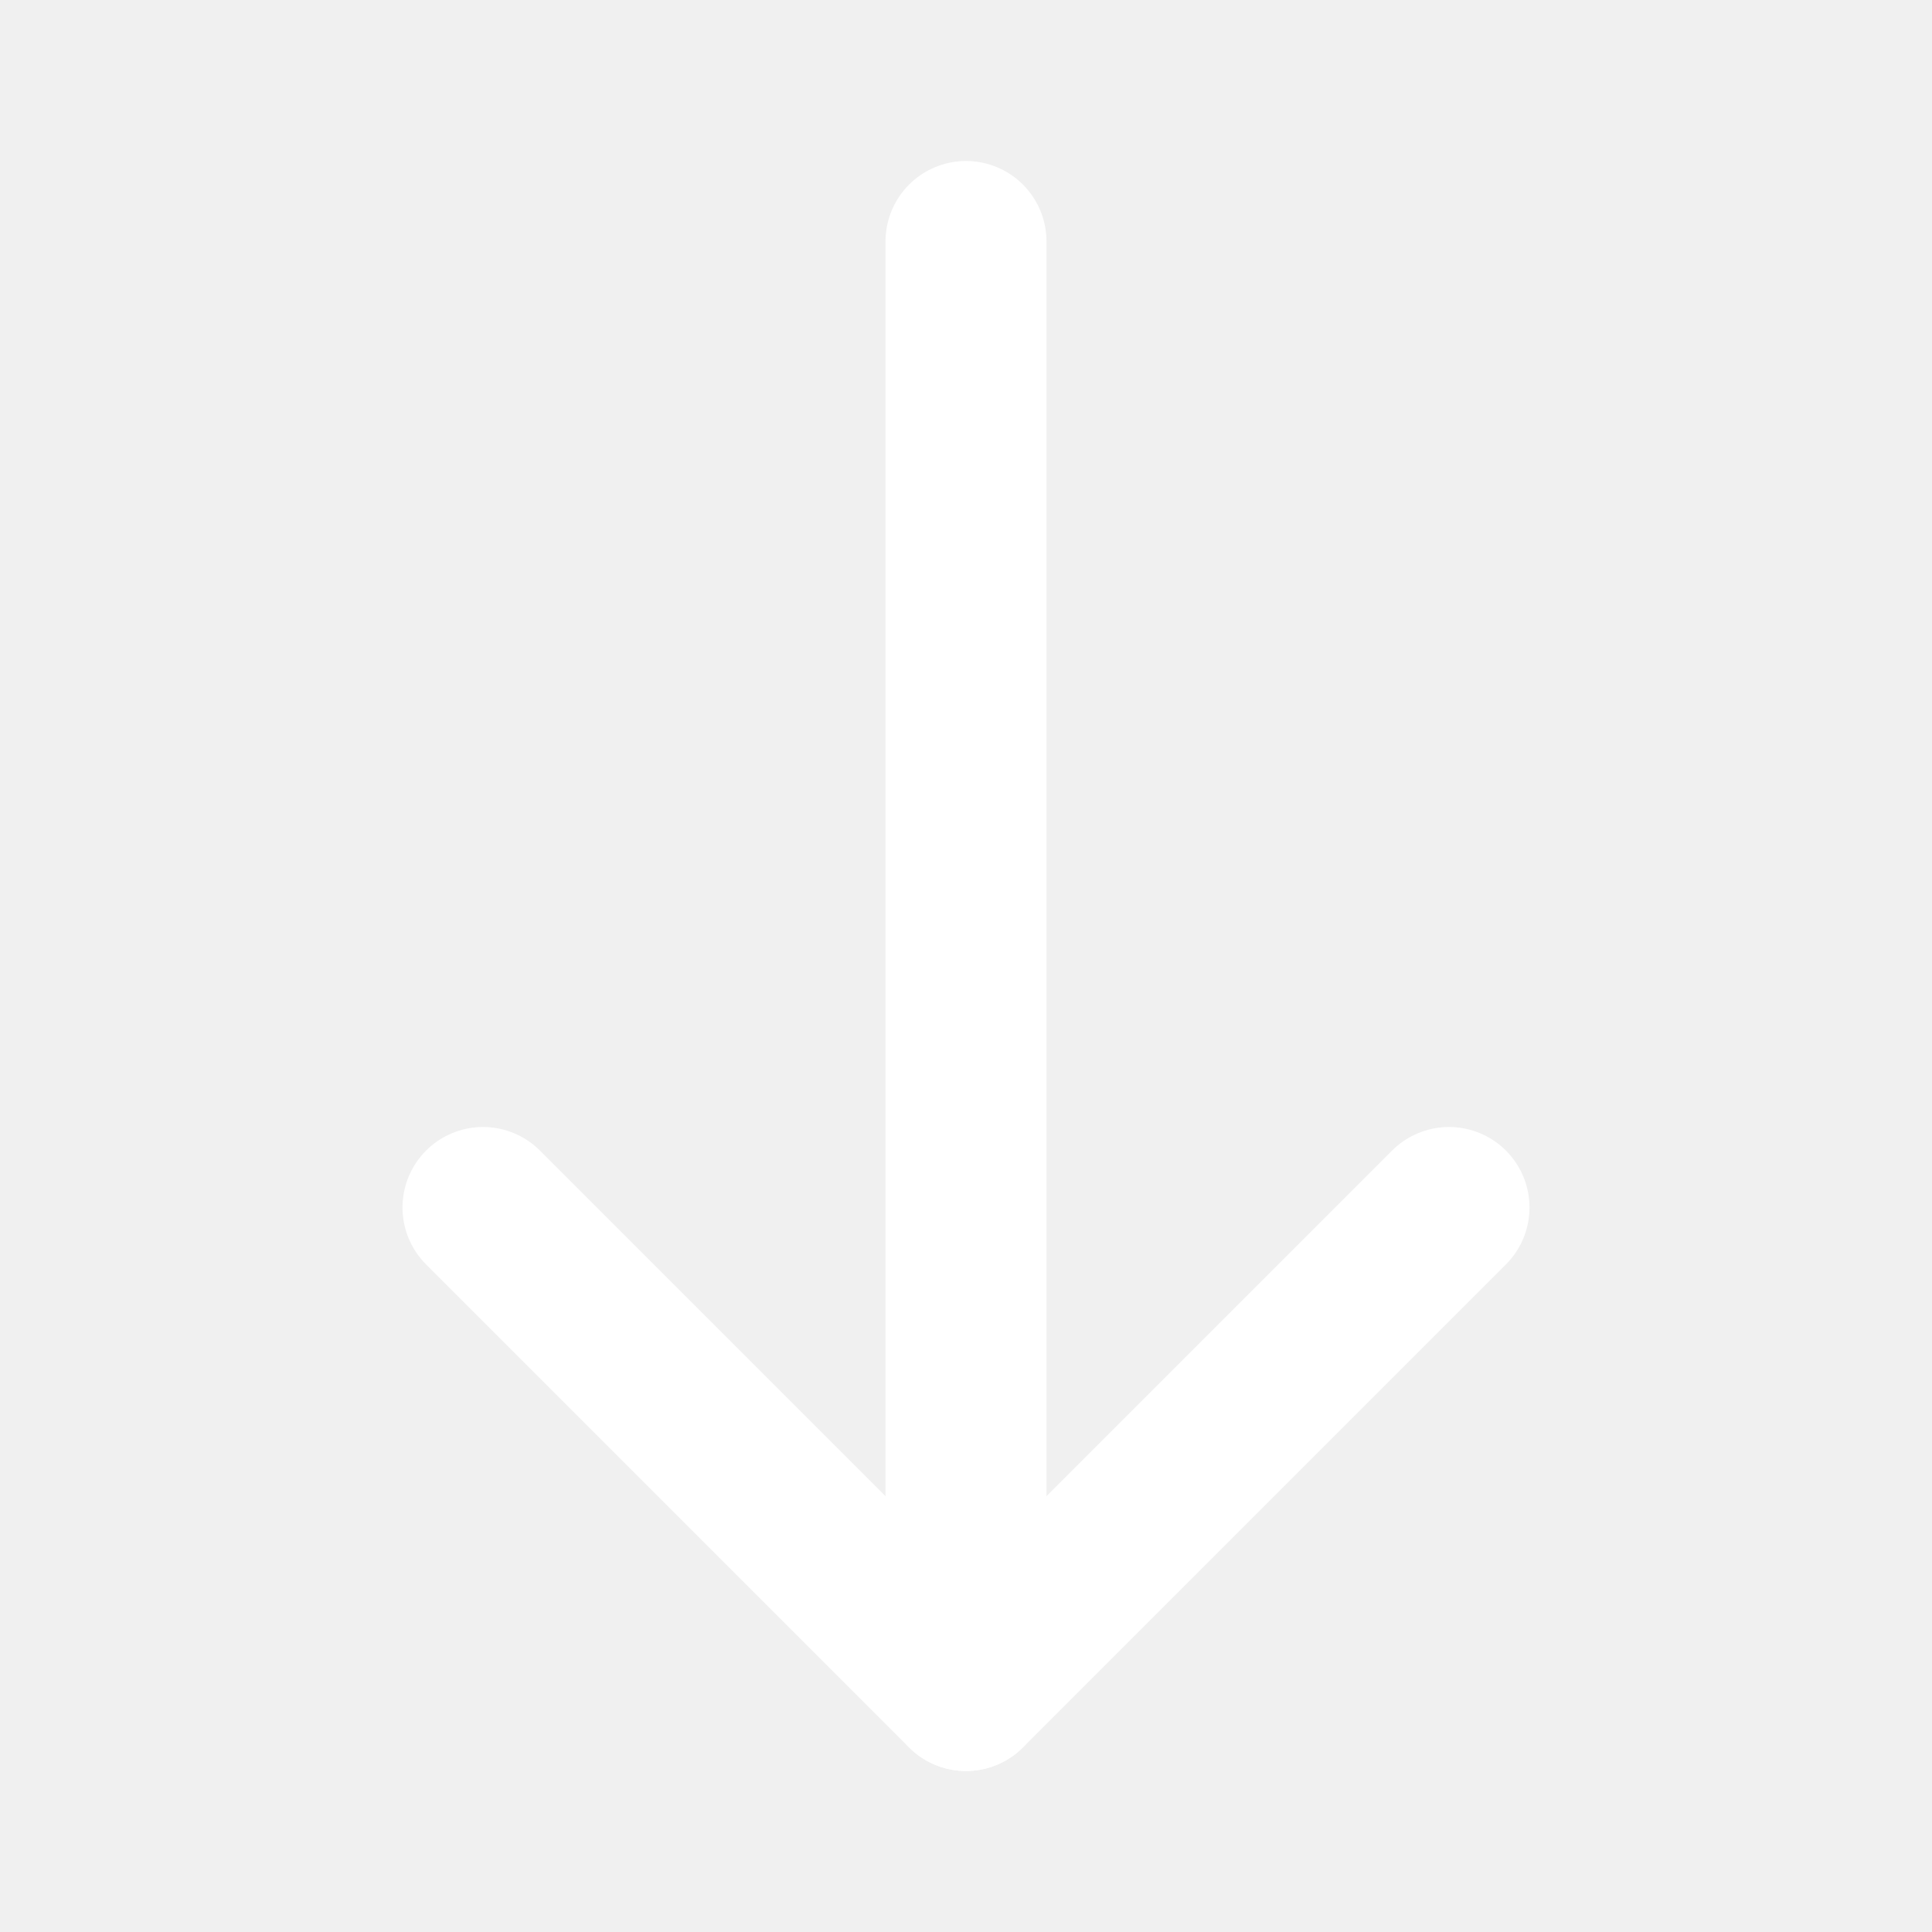
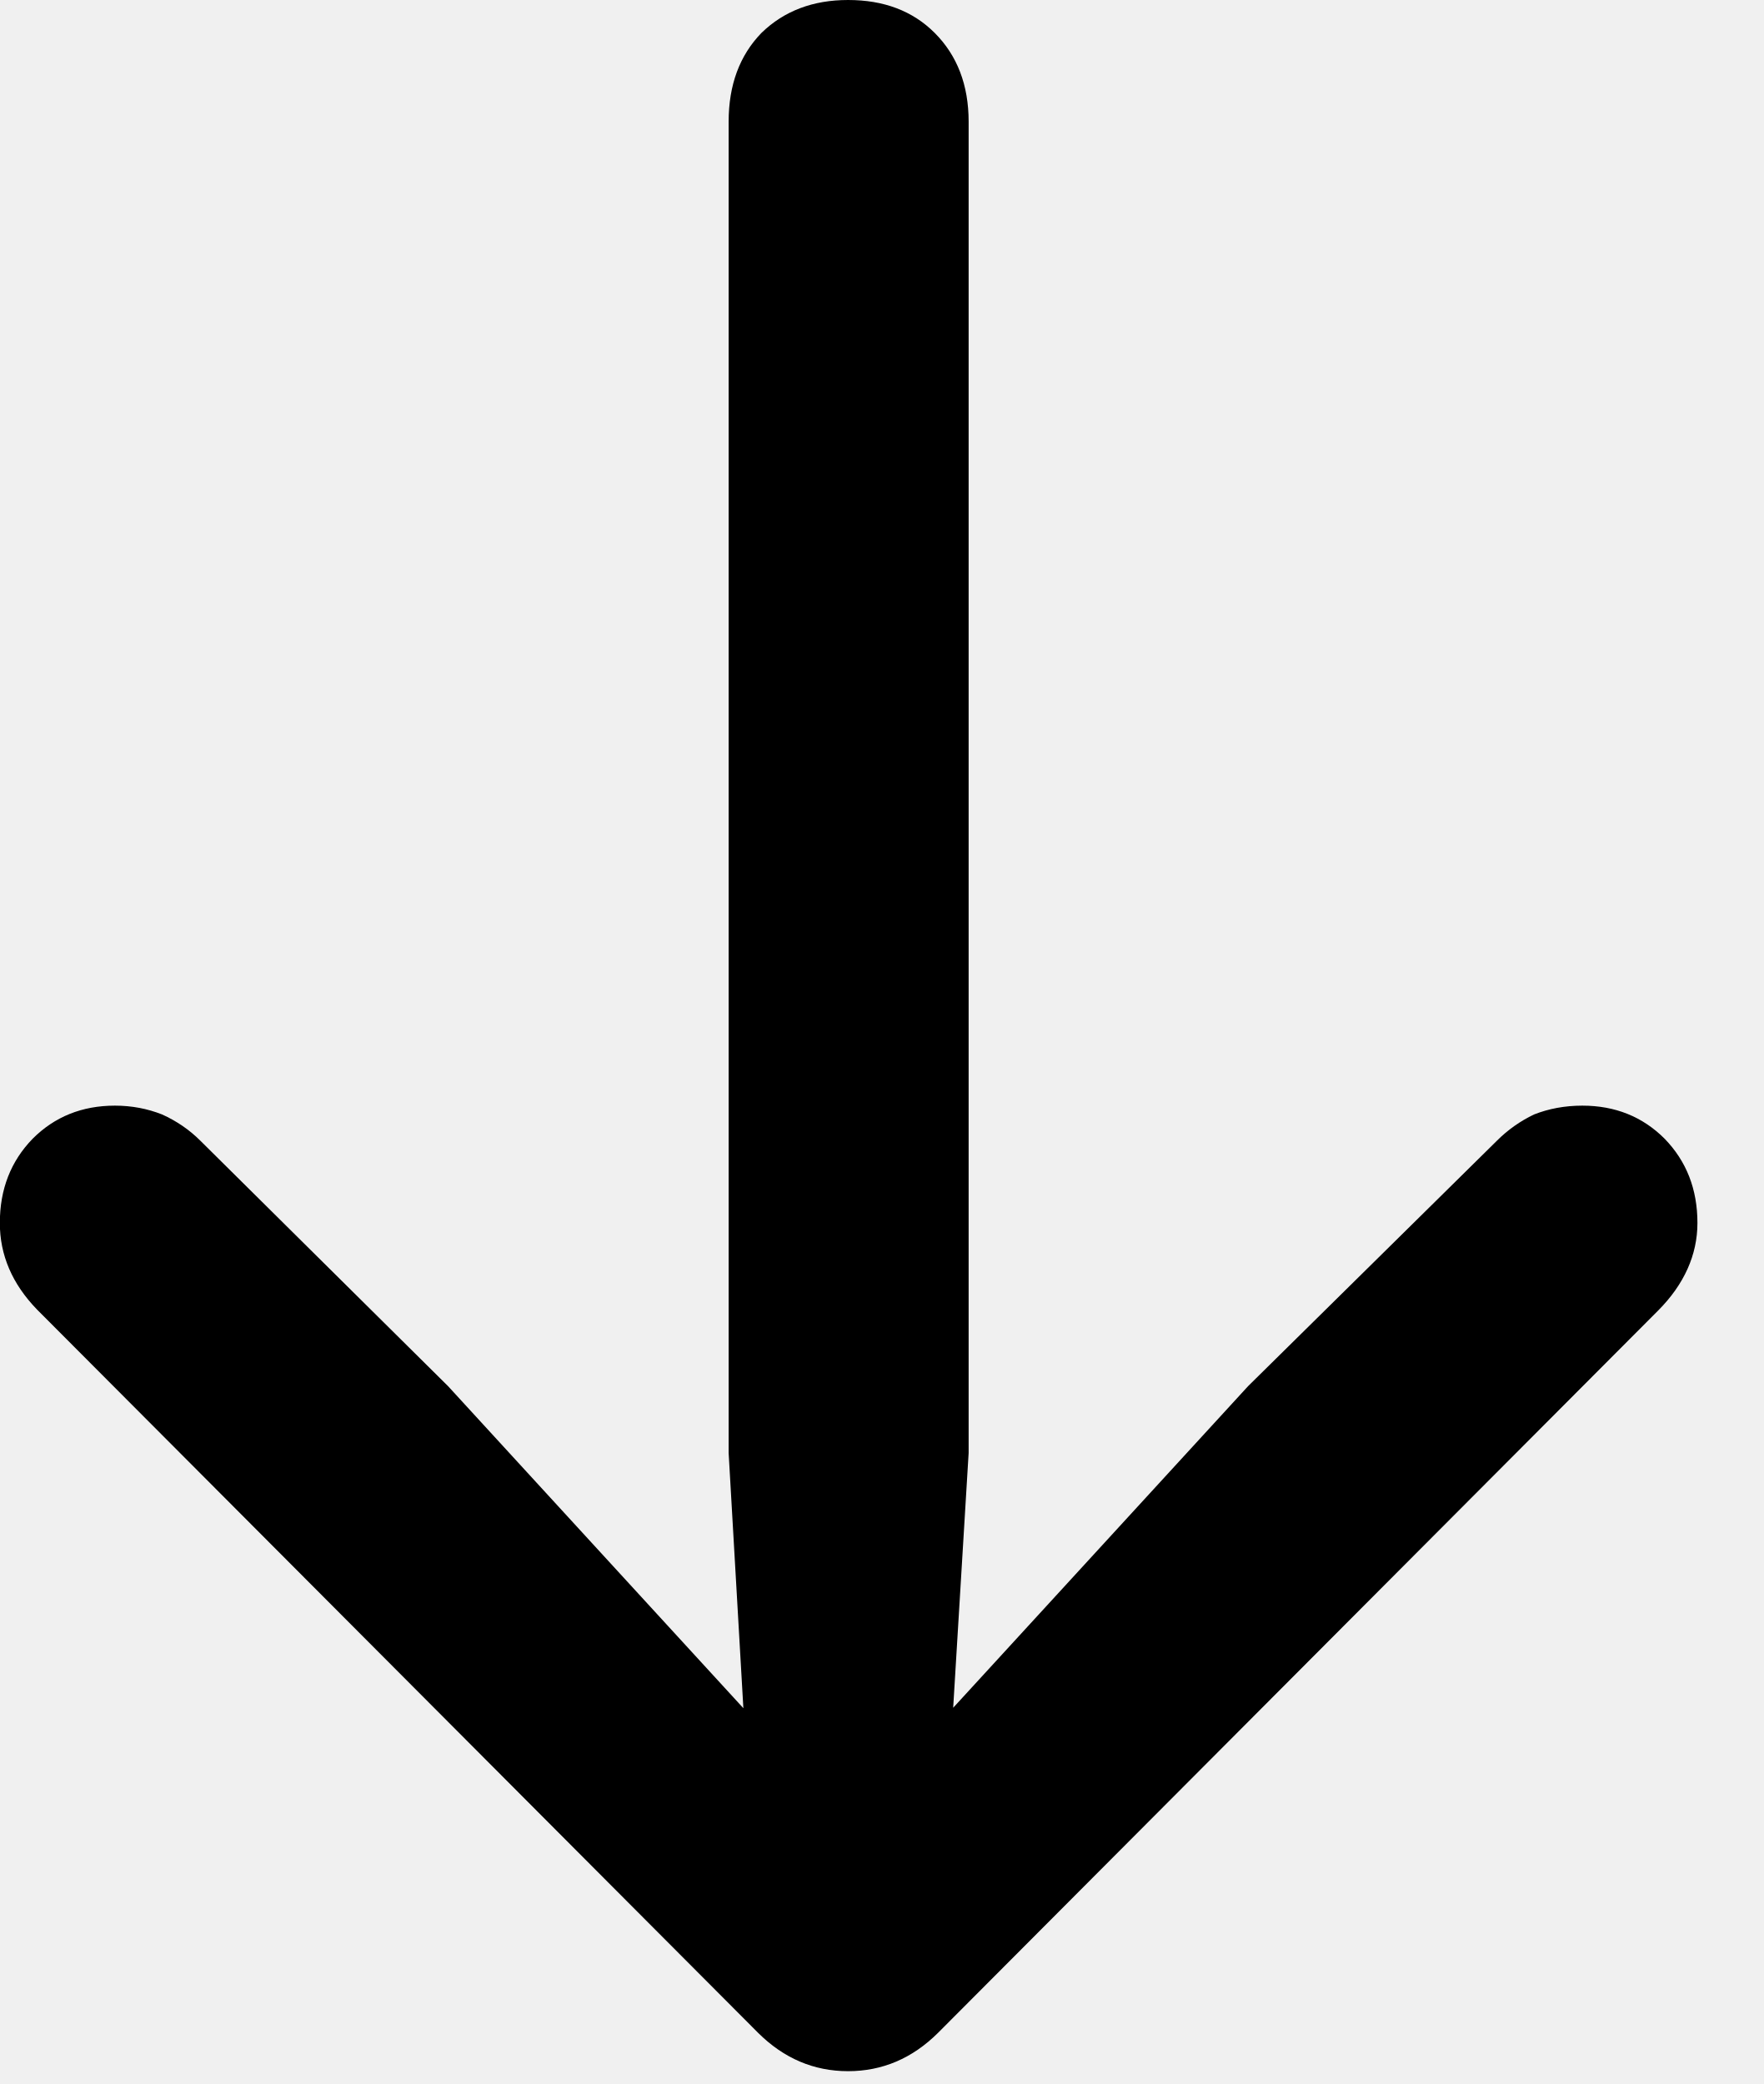
- <svg xmlns="http://www.w3.org/2000/svg" width="24" height="24" viewBox="0 0 24 24" fill="none" stroke="white">
-   <path d="M6 15L12 21L18 15" stroke-width="2" stroke-linecap="round" stroke-linejoin="round" />
-   <path d="M12 3L12 20" stroke-width="2" stroke-linecap="round" stroke-linejoin="round" />
-   <path d="M12 21V20" stroke-width="2" stroke-linecap="round" stroke-linejoin="round" />
+ <svg xmlns="http://www.w3.org/2000/svg" width="11" height="13" viewBox="0 0 11 13" fill="none">
+   <path stroke="none" d="M-0.001 7.629C-0.001 7.419 0.067 7.244 0.204 7.103C0.341 6.966 0.512 6.897 0.717 6.897C0.822 6.897 0.92 6.916 1.011 6.952C1.102 6.993 1.182 7.048 1.25 7.116L2.795 8.647L5.29 11.368L7.785 8.647L9.337 7.116C9.405 7.048 9.483 6.993 9.569 6.952C9.66 6.916 9.761 6.897 9.87 6.897C10.075 6.897 10.246 6.966 10.383 7.103C10.52 7.244 10.588 7.419 10.588 7.629C10.588 7.729 10.567 7.825 10.526 7.916C10.485 8.007 10.424 8.094 10.342 8.176L5.851 12.681C5.691 12.84 5.504 12.92 5.29 12.92C5.076 12.92 4.889 12.84 4.729 12.681L0.231 8.169C0.076 8.009 -0.001 7.829 -0.001 7.629ZM4.545 0.759C4.545 0.531 4.613 0.346 4.75 0.205C4.891 0.068 5.071 0 5.29 0C5.513 0 5.693 0.068 5.83 0.205C5.971 0.346 6.042 0.531 6.042 0.759V9.064L5.898 11.437C5.889 11.623 5.83 11.774 5.721 11.888C5.616 12.002 5.472 12.059 5.29 12.059C5.112 12.059 4.969 12.002 4.859 11.888C4.755 11.774 4.695 11.623 4.682 11.437L4.545 9.064V0.759Z" fill="currentColor" />
</svg>
